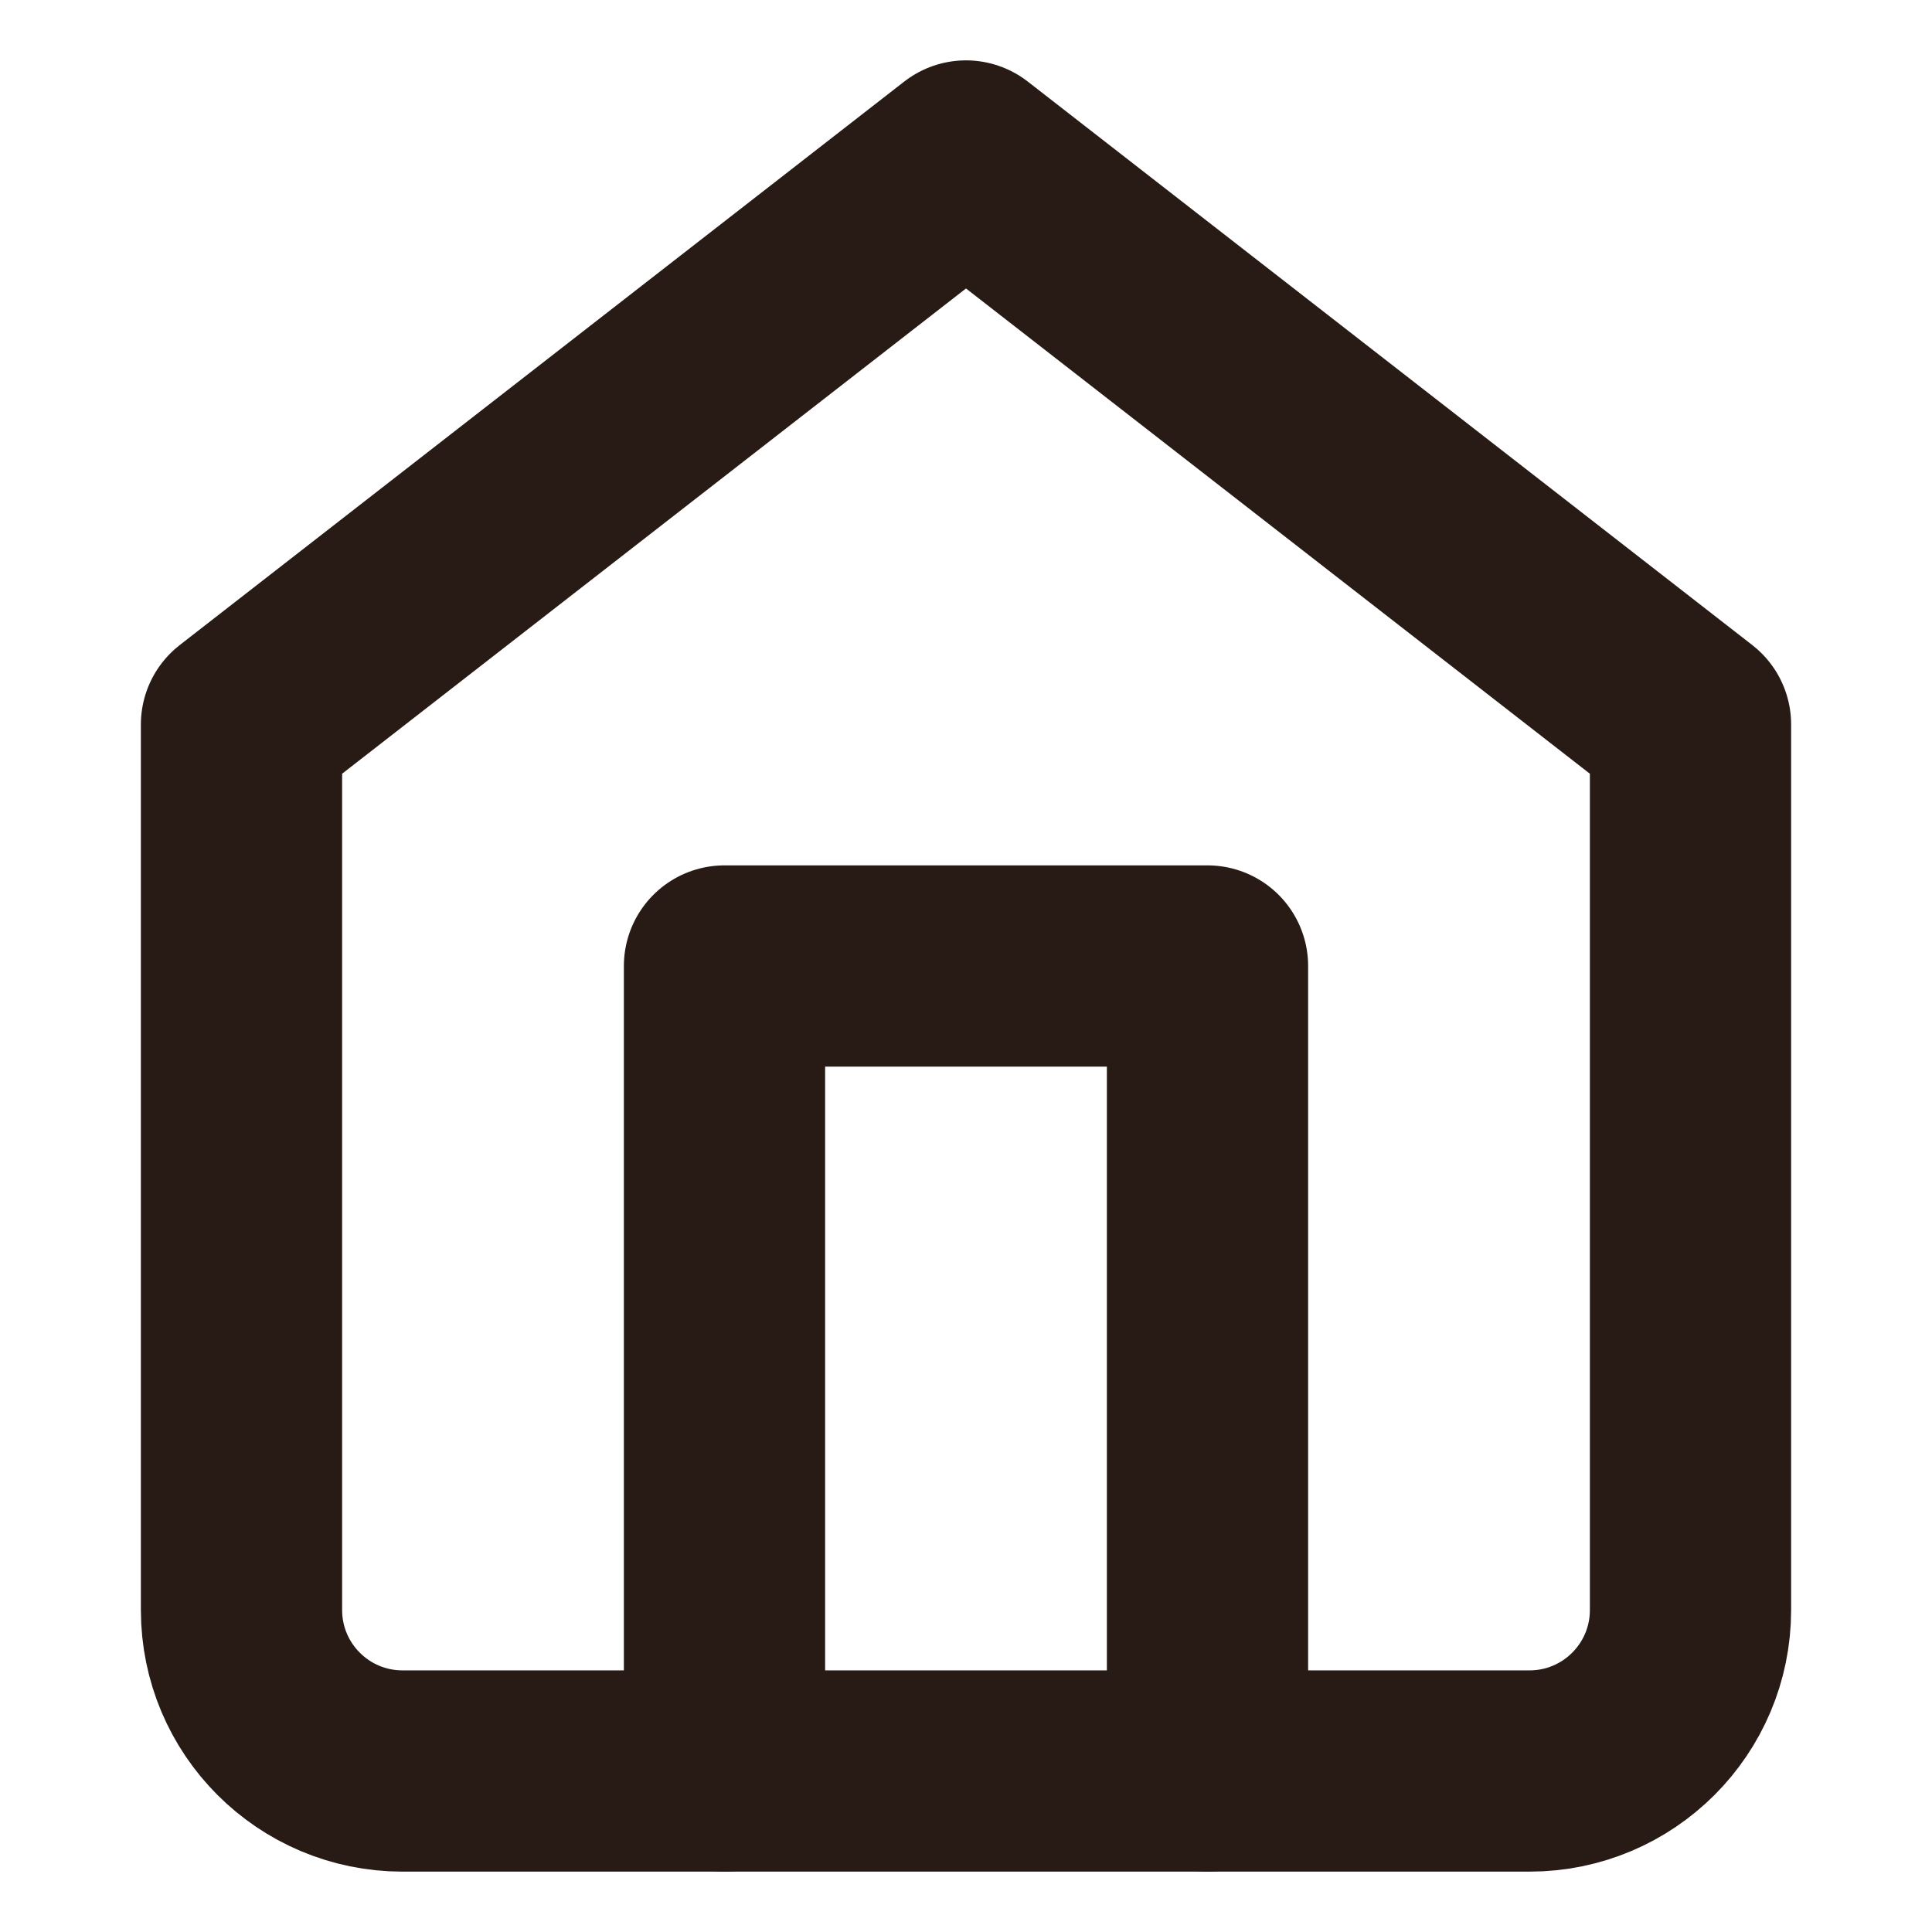
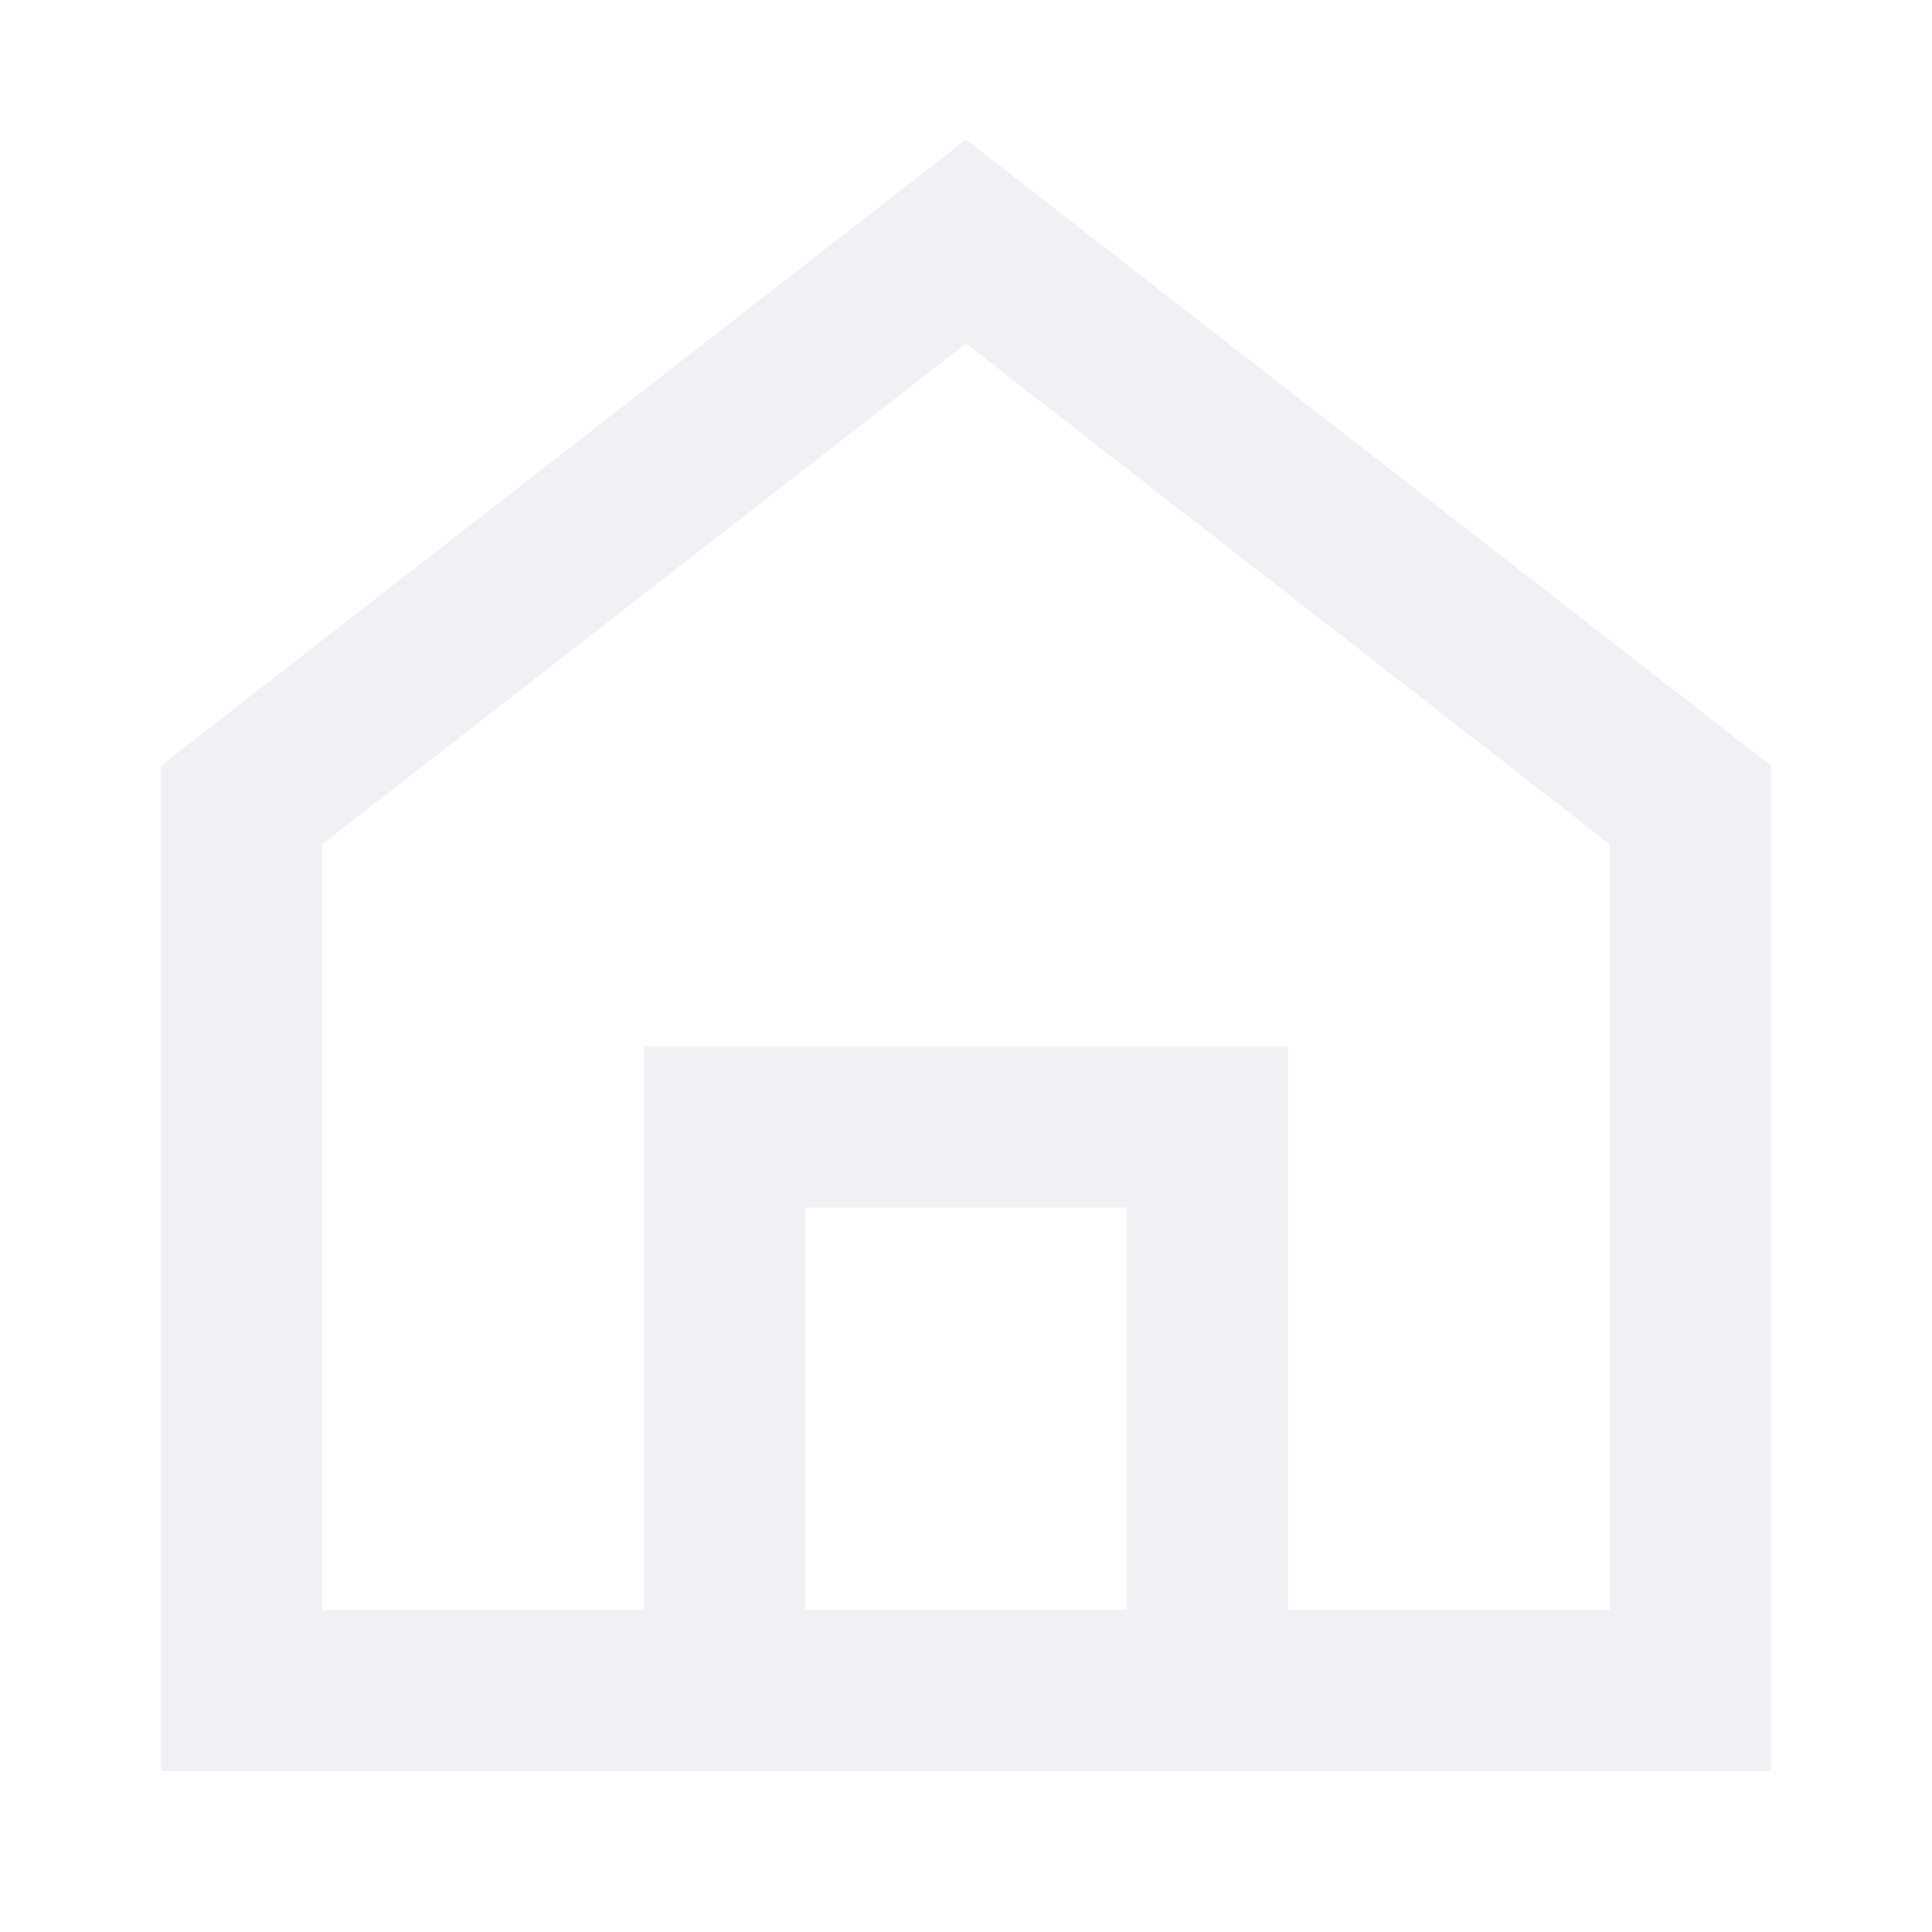
- <svg xmlns="http://www.w3.org/2000/svg" viewBox="0 0 24 24" fill="none" stroke="#281B15" stroke-width="2.5" stroke-linecap="round" stroke-linejoin="round">
-   <path d="m3 9 9-7 9 7v11a2 2 0 0 1-2 2H5a2 2 0 0 1-2-2z" />
-   <polyline points="9 22 9 12 15 12 15 22" />
+ <svg xmlns="http://www.w3.org/2000/svg" viewBox="0 0 24 24" fill="none" stroke="#F0F0F5" stroke-width="2" stroke-linecap="square" stroke-linejoin="miter">
+   <path d="M12 3 L3 10 V21 H21 V10 Z" />
+   <rect x="9" y="14" width="6" height="7" />
</svg>
